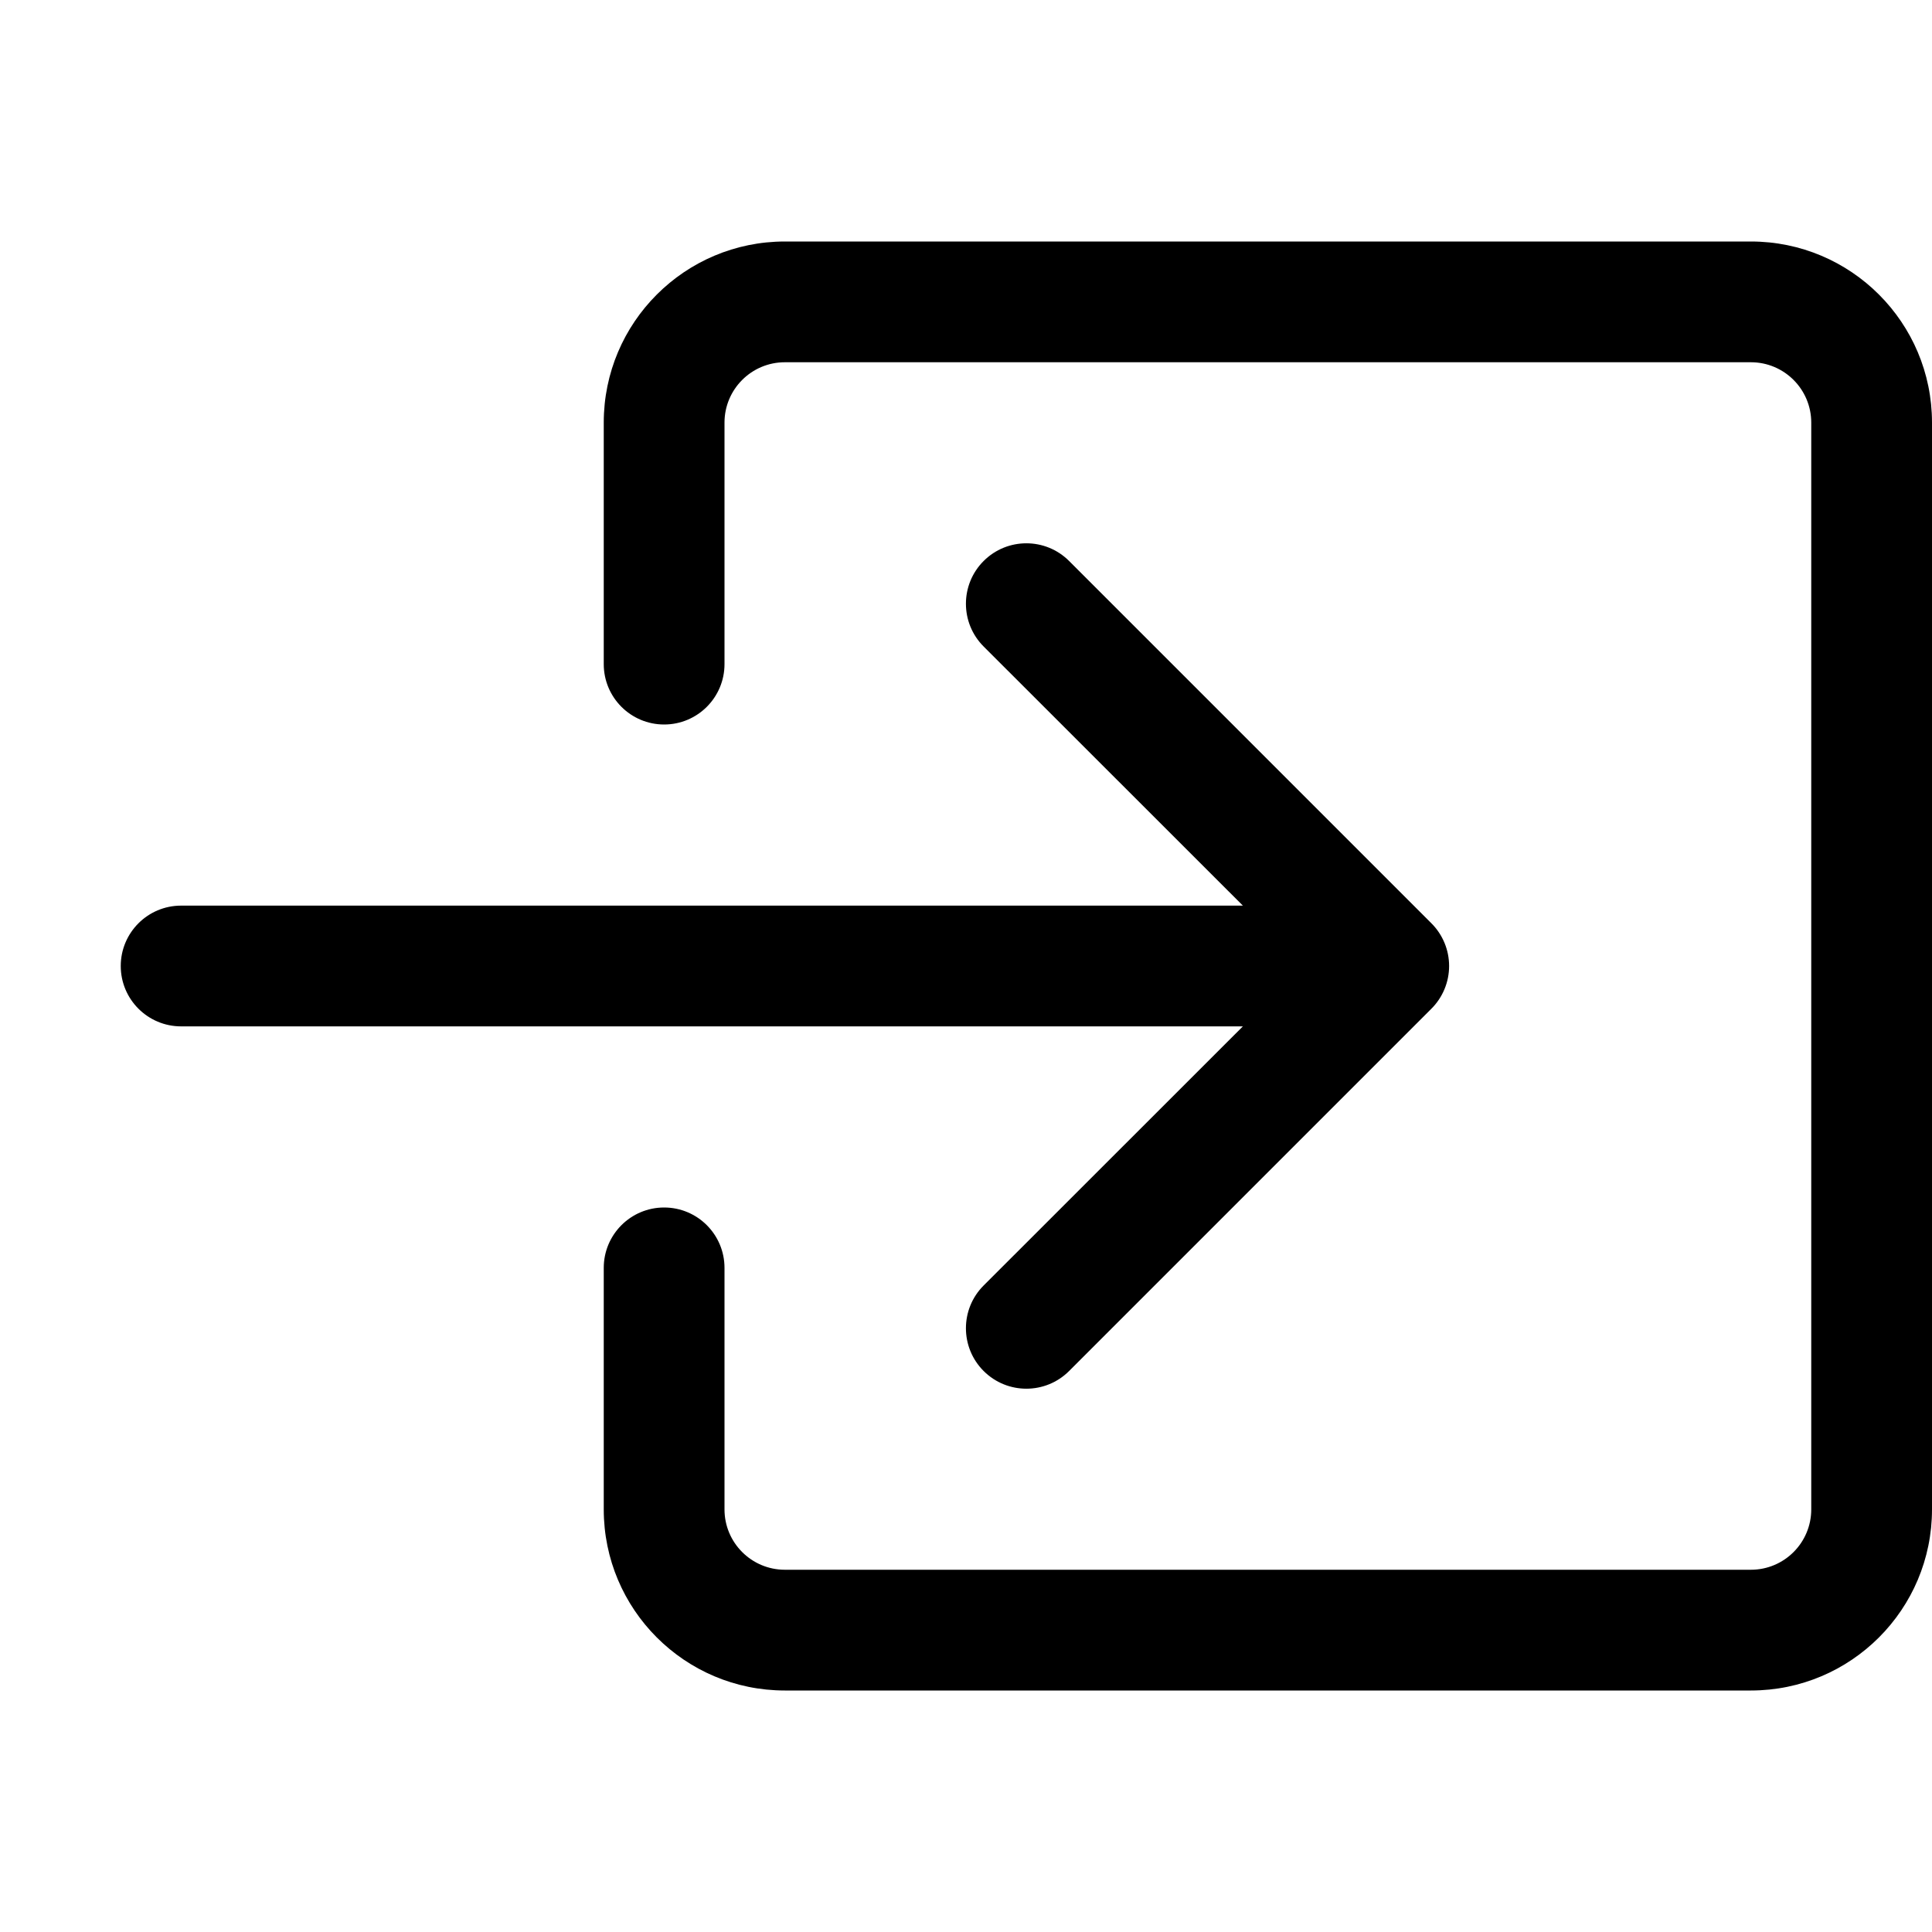
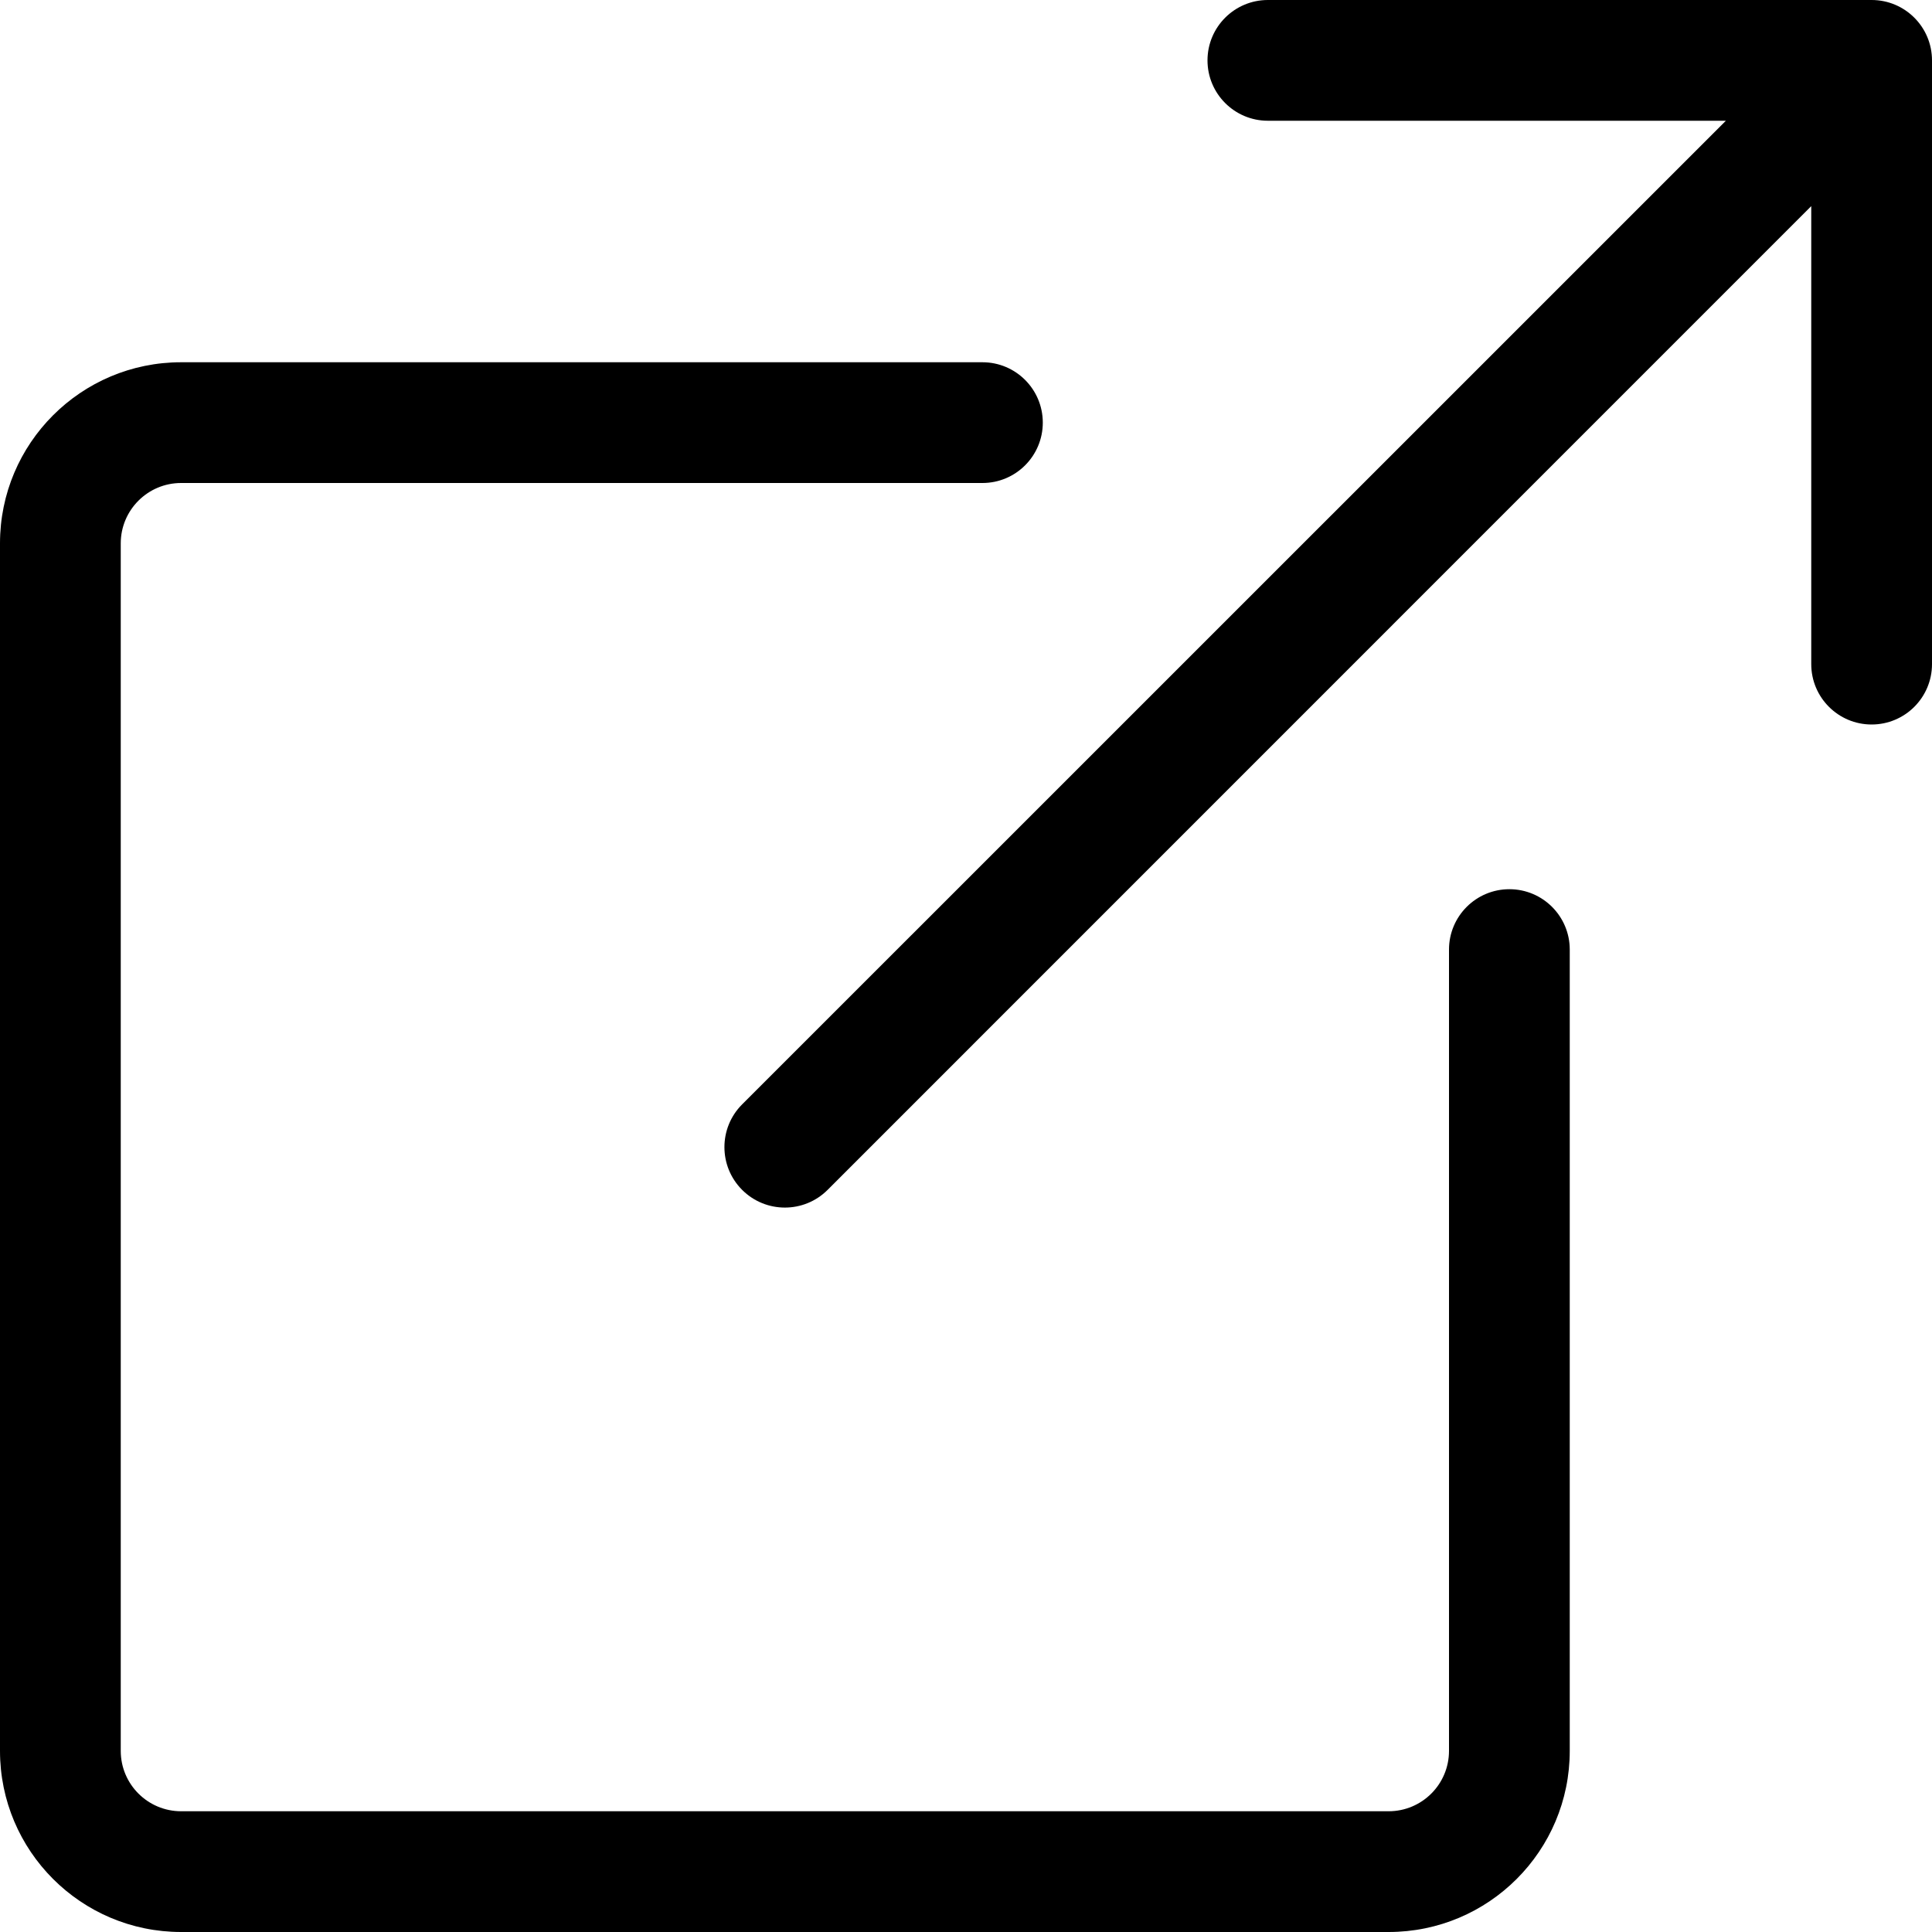
- <svg xmlns="http://www.w3.org/2000/svg" width="16" height="16" fill="currentColor" class="bi bi-box-arrow-in-right" viewBox="0 0 16 16" id="transfer-svg">
-   <path fill-rule="evenodd" d="M6 3.5a.5.5 0 0 1 .5-.5h8a.5.5 0 0 1 .5.5v9a.5.5 0 0 1-.5.5h-8a.5.5 0 0 1-.5-.5v-2a.5.5 0 0 0-1 0v2A1.5 1.5 0 0 0 6.5 14h8a1.5 1.5 0 0 0 1.5-1.5v-9A1.5 1.5 0 0 0 14.5 2h-8A1.5 1.5 0 0 0 5 3.5v2a.5.5 0 0 0 1 0z" />
-   <path fill-rule="evenodd" d="M11.854 8.354a.5.5 0 0 0 0-.708l-3-3a.5.5 0 1 0-.708.708L10.293 7.5H1.5a.5.5 0 0 0 0 1h8.793l-2.147 2.146a.5.5 0 0 0 .708.708z" />
+ <svg xmlns="http://www.w3.org/2000/svg" width="16" height="16" fill="currentColor" class="bi bi-box-arrow-up-right" viewBox="0 0 16 16" id="transfer-svg">
+   <path fill-rule="evenodd" d="M8.636 3.5a.5.5 0 0 0-.5-.5H1.5A1.5 1.5 0 0 0 0 4.5v10A1.5 1.5 0 0 0 1.5 16h10a1.5 1.5 0 0 0 1.5-1.5V7.864a.5.5 0 0 0-1 0V14.5a.5.5 0 0 1-.5.5h-10a.5.5 0 0 1-.5-.5v-10a.5.5 0 0 1 .5-.5h6.636a.5.5 0 0 0 .5-.5" />
+   <path fill-rule="evenodd" d="M16 .5a.5.5 0 0 0-.5-.5h-5a.5.5 0 0 0 0 1h3.793L6.146 9.146a.5.5 0 1 0 .708.708L15 1.707V5.5a.5.5 0 0 0 1 0z" />
</svg>
